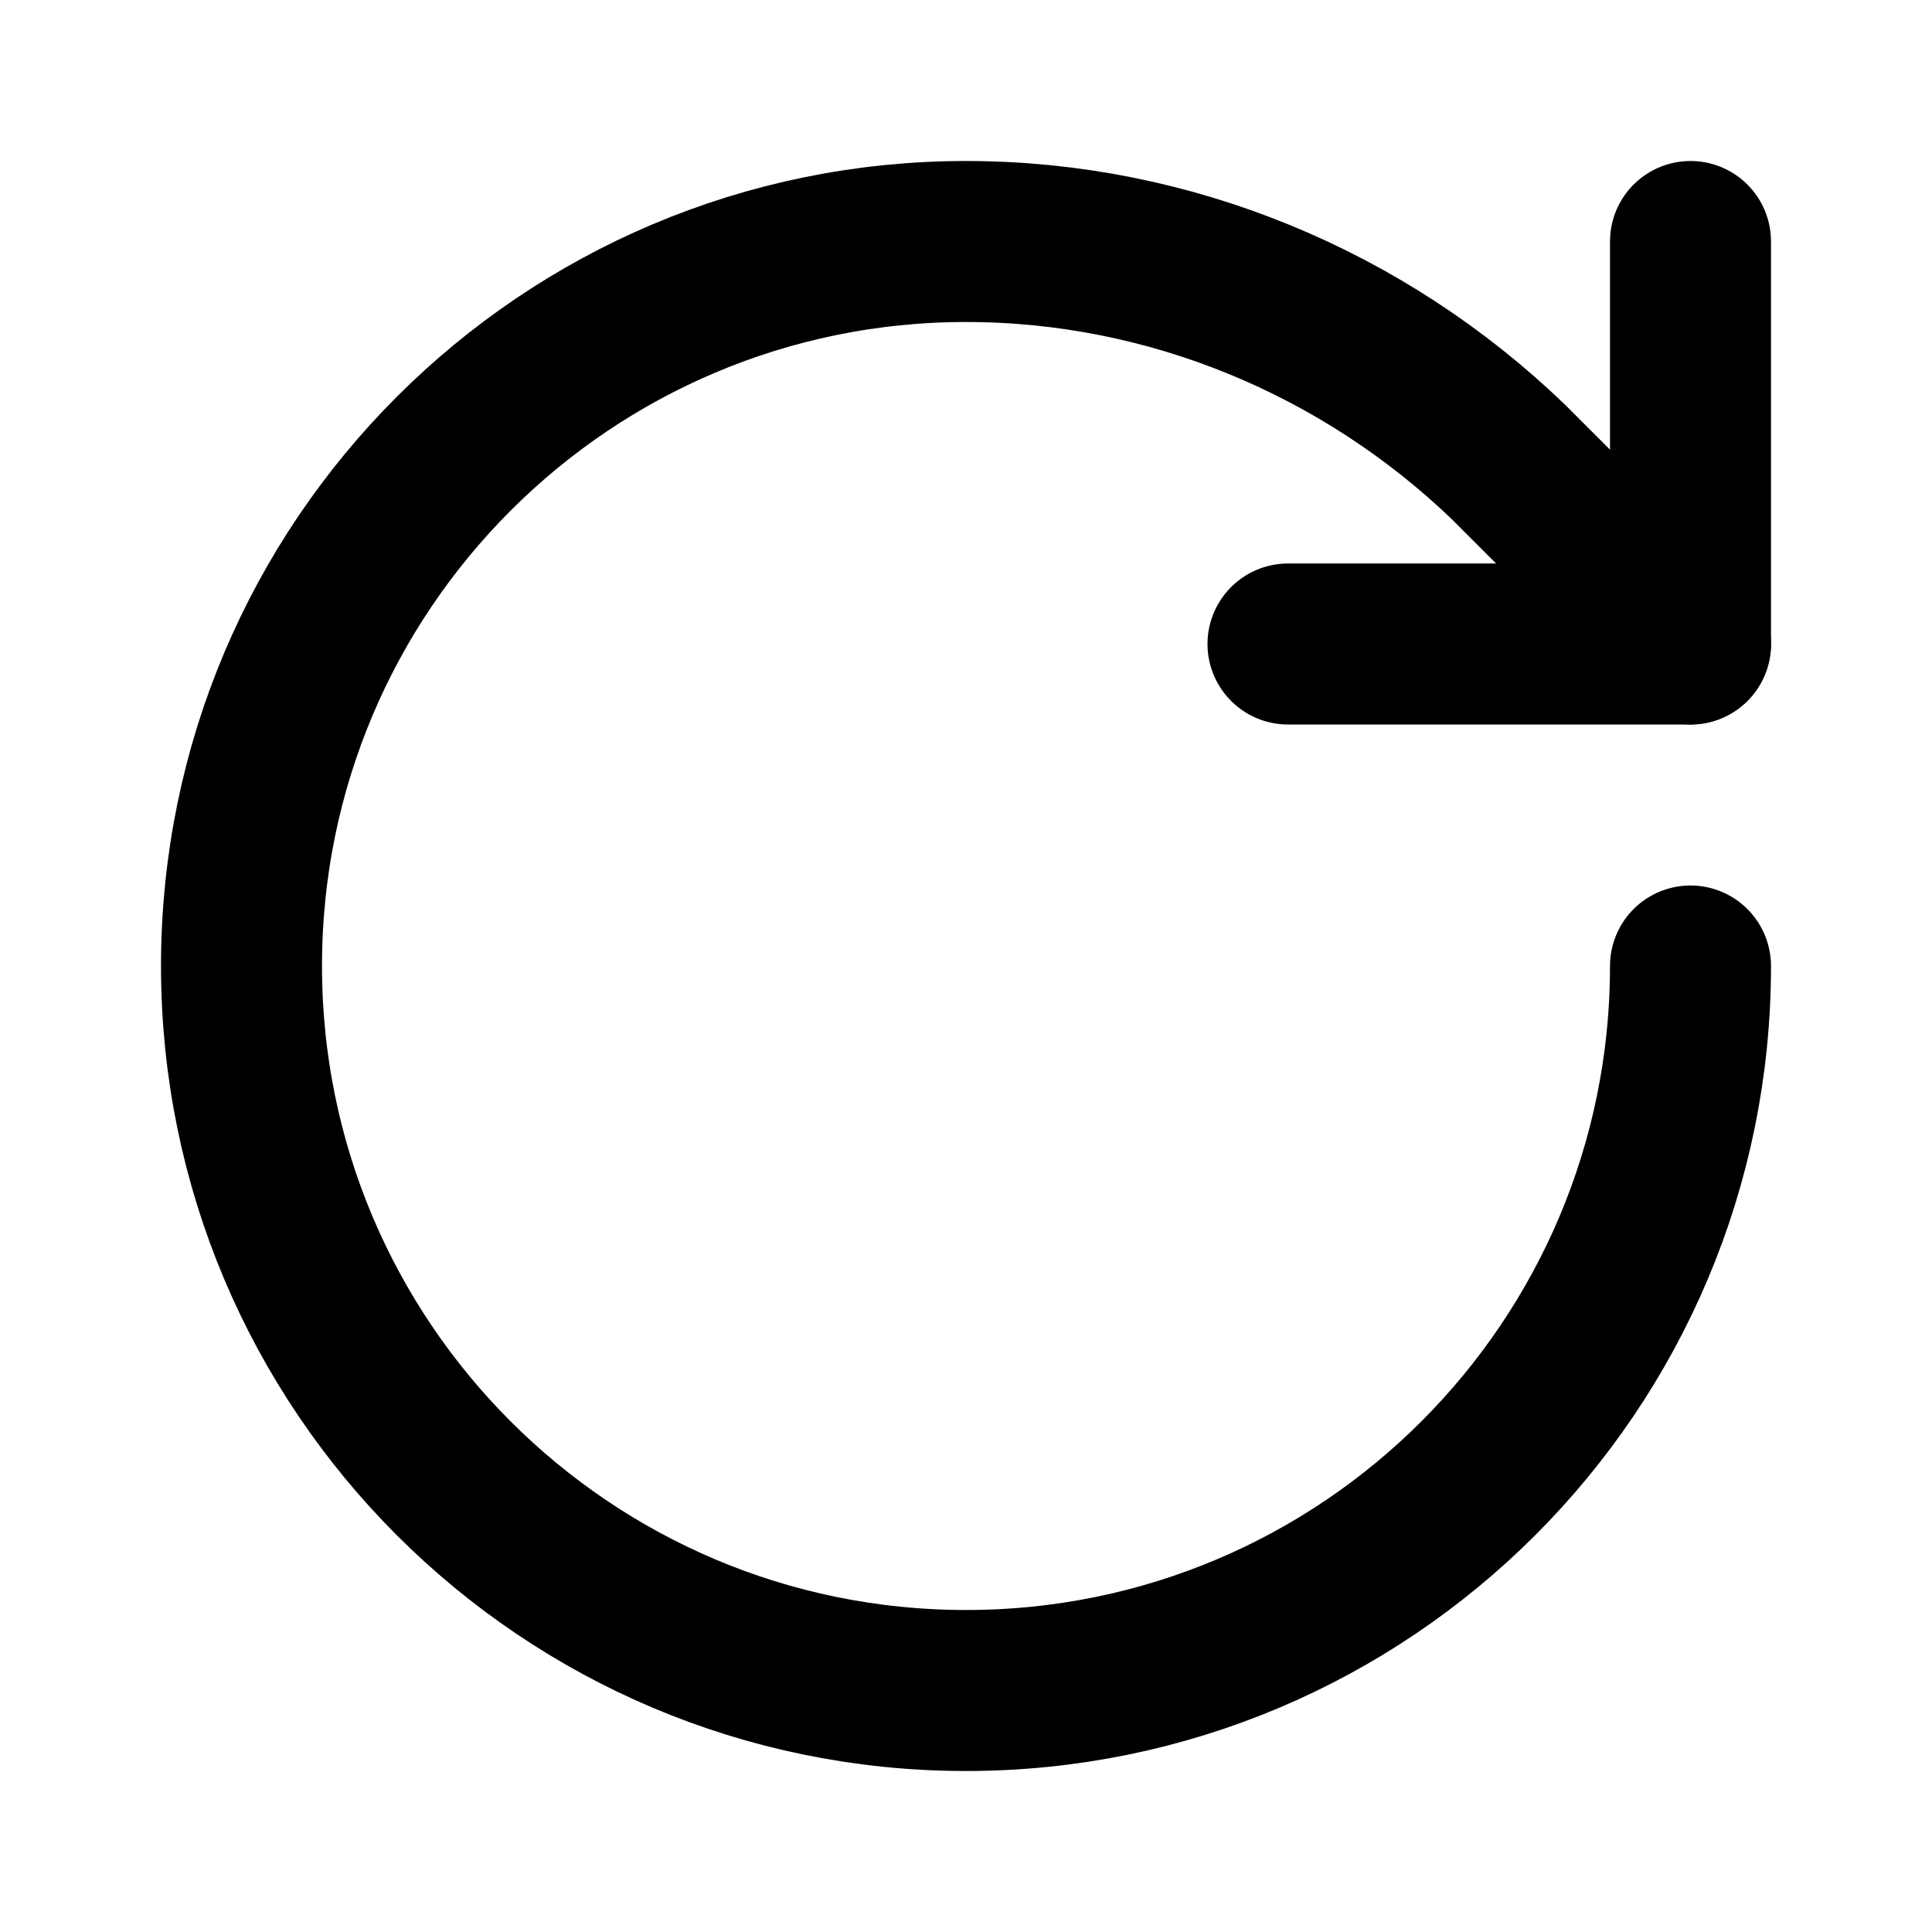
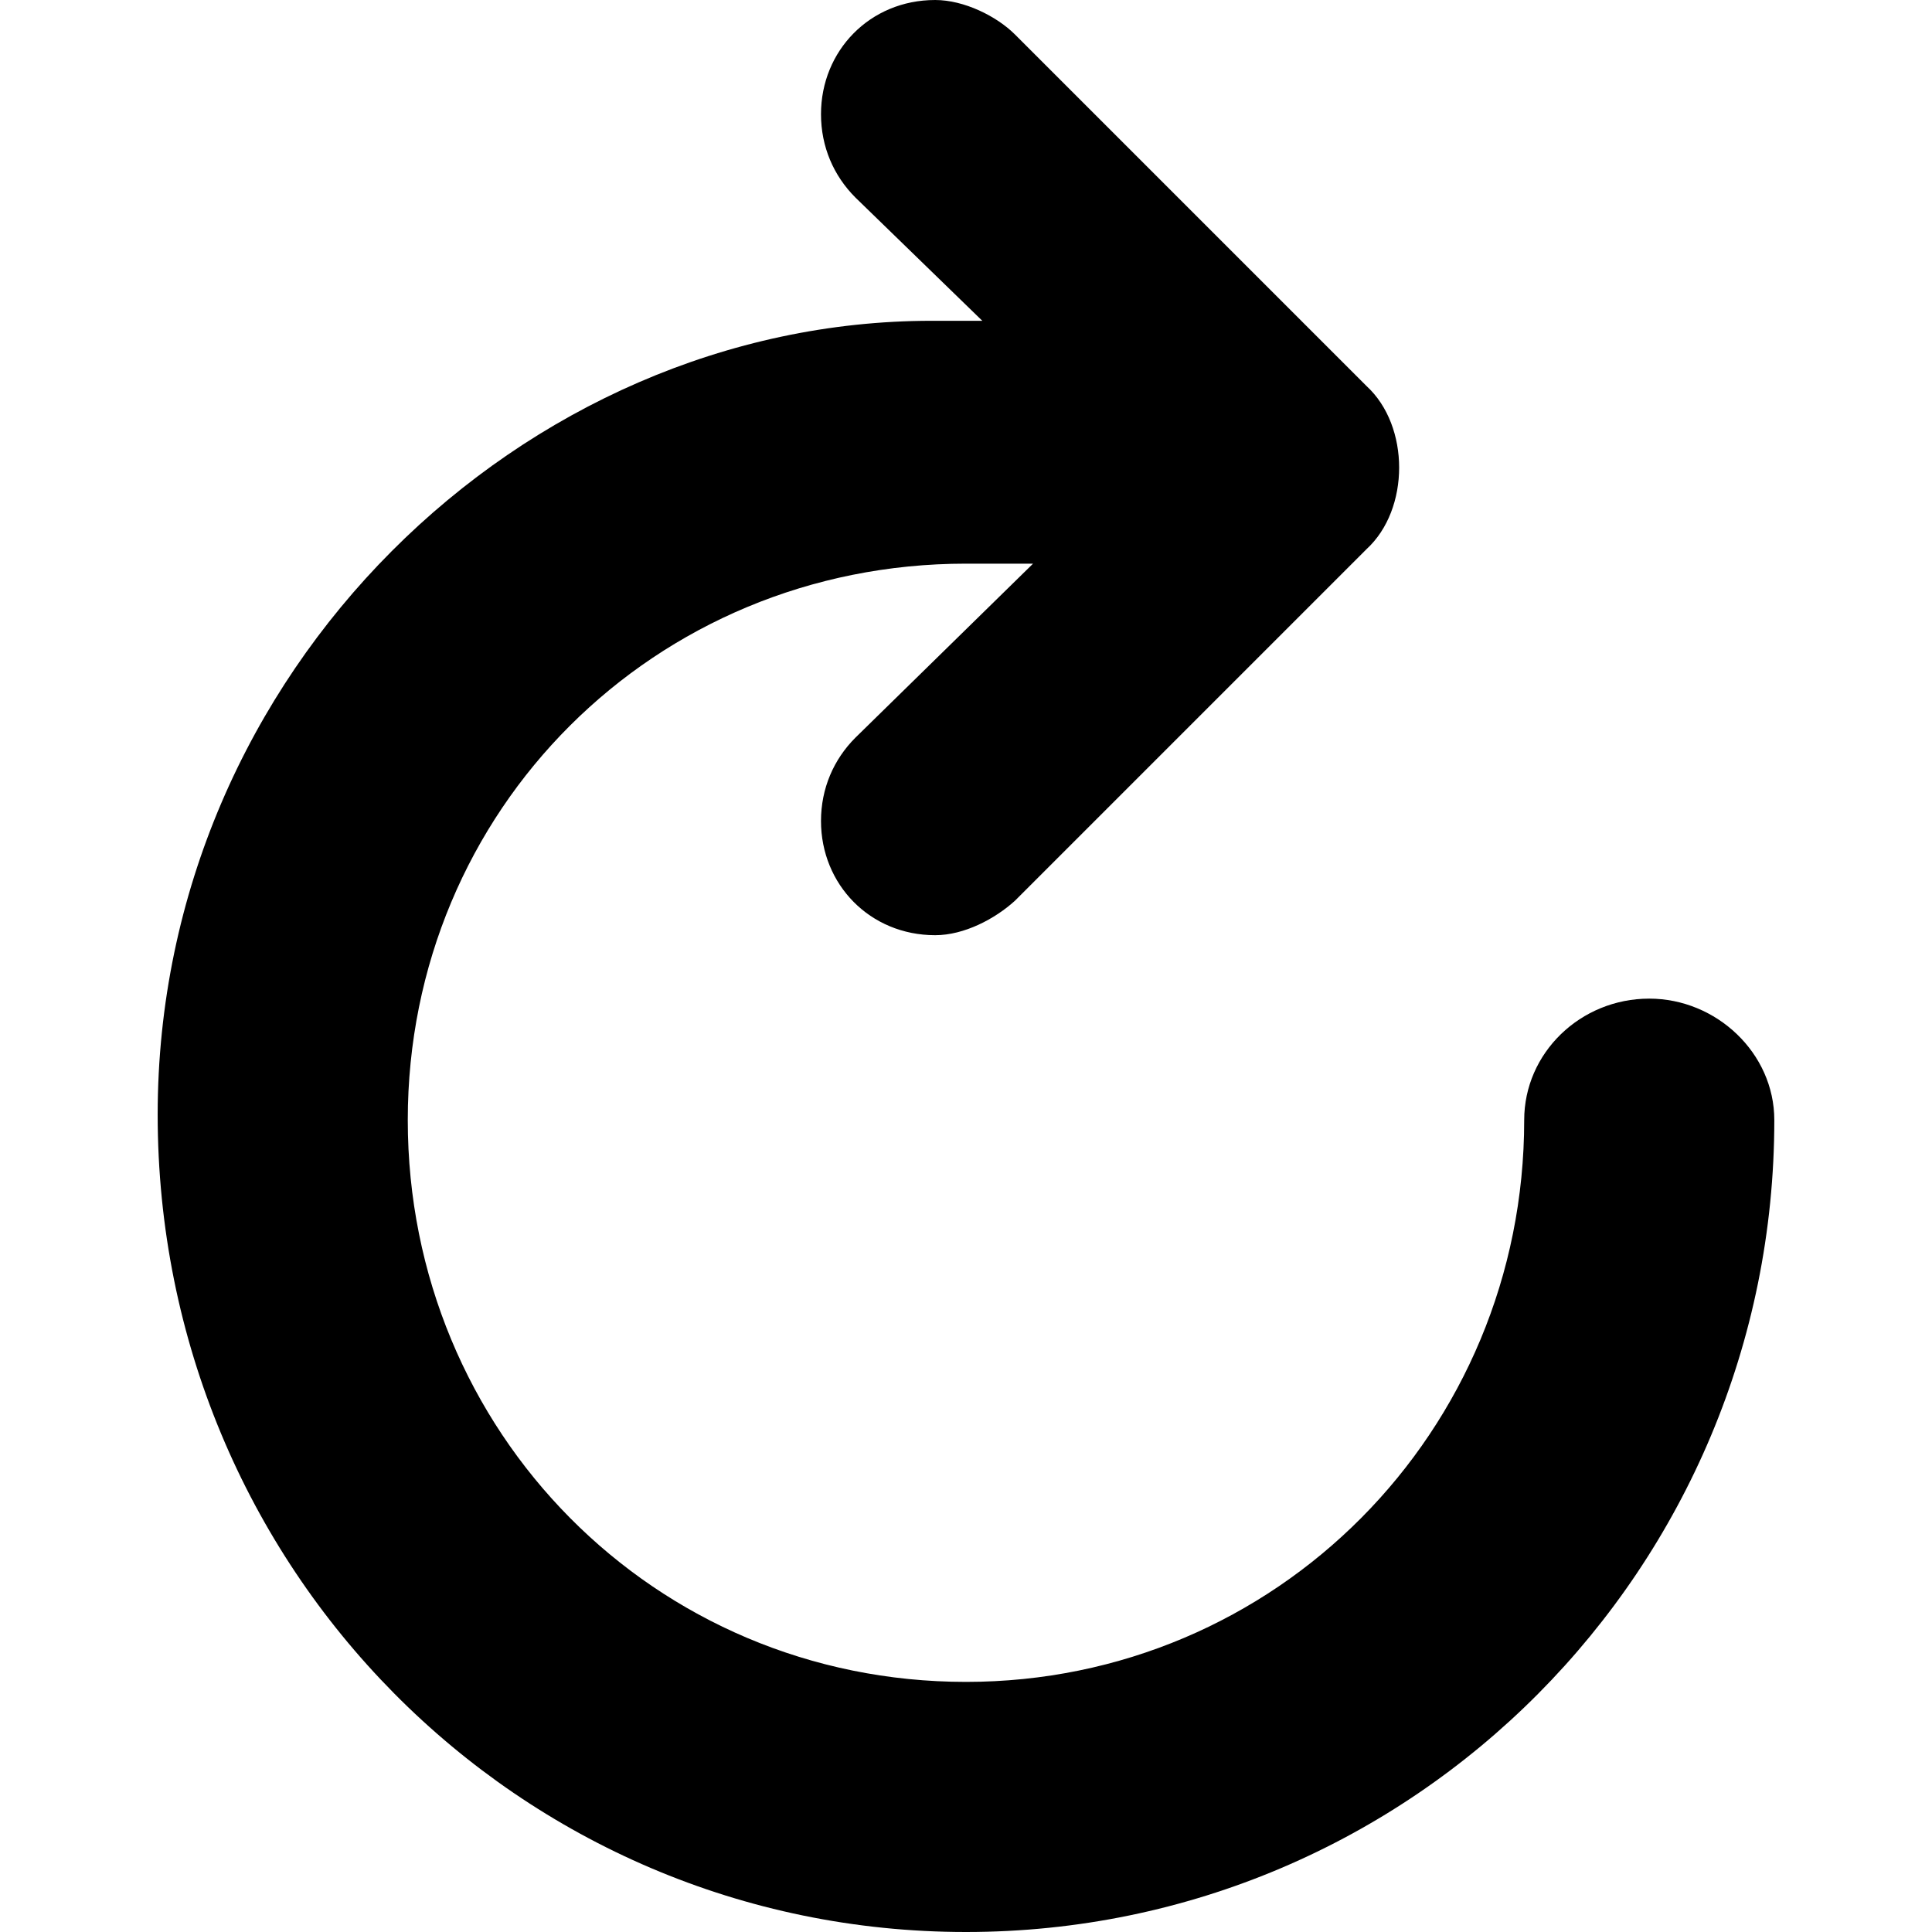
- <svg xmlns="http://www.w3.org/2000/svg" class="lucide lucide-rotate-cw" width="24" height="24" viewBox="0 0 24 24" fill="none" stroke="currentColor" stroke-width="2" stroke-linecap="round" stroke-linejoin="round">
-   <path d="M21 12a9 9 0 1 1-9-9c2.52 0 4.93 1 6.74 2.74L21 8" />
-   <path d="M21 3v5h-5" />
+ <svg xmlns="http://www.w3.org/2000/svg" viewBox="2.001 32.159 52.021 52.021">
+   <g transform="scale(0.0488,-0.0488) translate(0,-1950)">
+     <path d="M574 225C821 225 1020 426 1020 673C1020 710 988 740 951 740C913 740 882 710 882 673C882 501 745 363 574 363C402 363 266 501 266 673C266 844 402 980 574 980C587 980 599 980 611 980L513 884C501 872 494 856 494 838C494 803 521 775 557 775C573 775 590 784 601 794L795 988C807 999 813 1016 813 1033C813 1050 807 1067 795 1078L601 1272C591 1282 573 1291 557 1291C521 1291 494 1263 494 1228C494 1210 501 1194 513 1182L583 1114C574 1114 564 1114 555 1114C330 1114 128 921 128 676C128 426 327 225 574 225Z" fill="currentColor" />
+   </g>
</svg>
